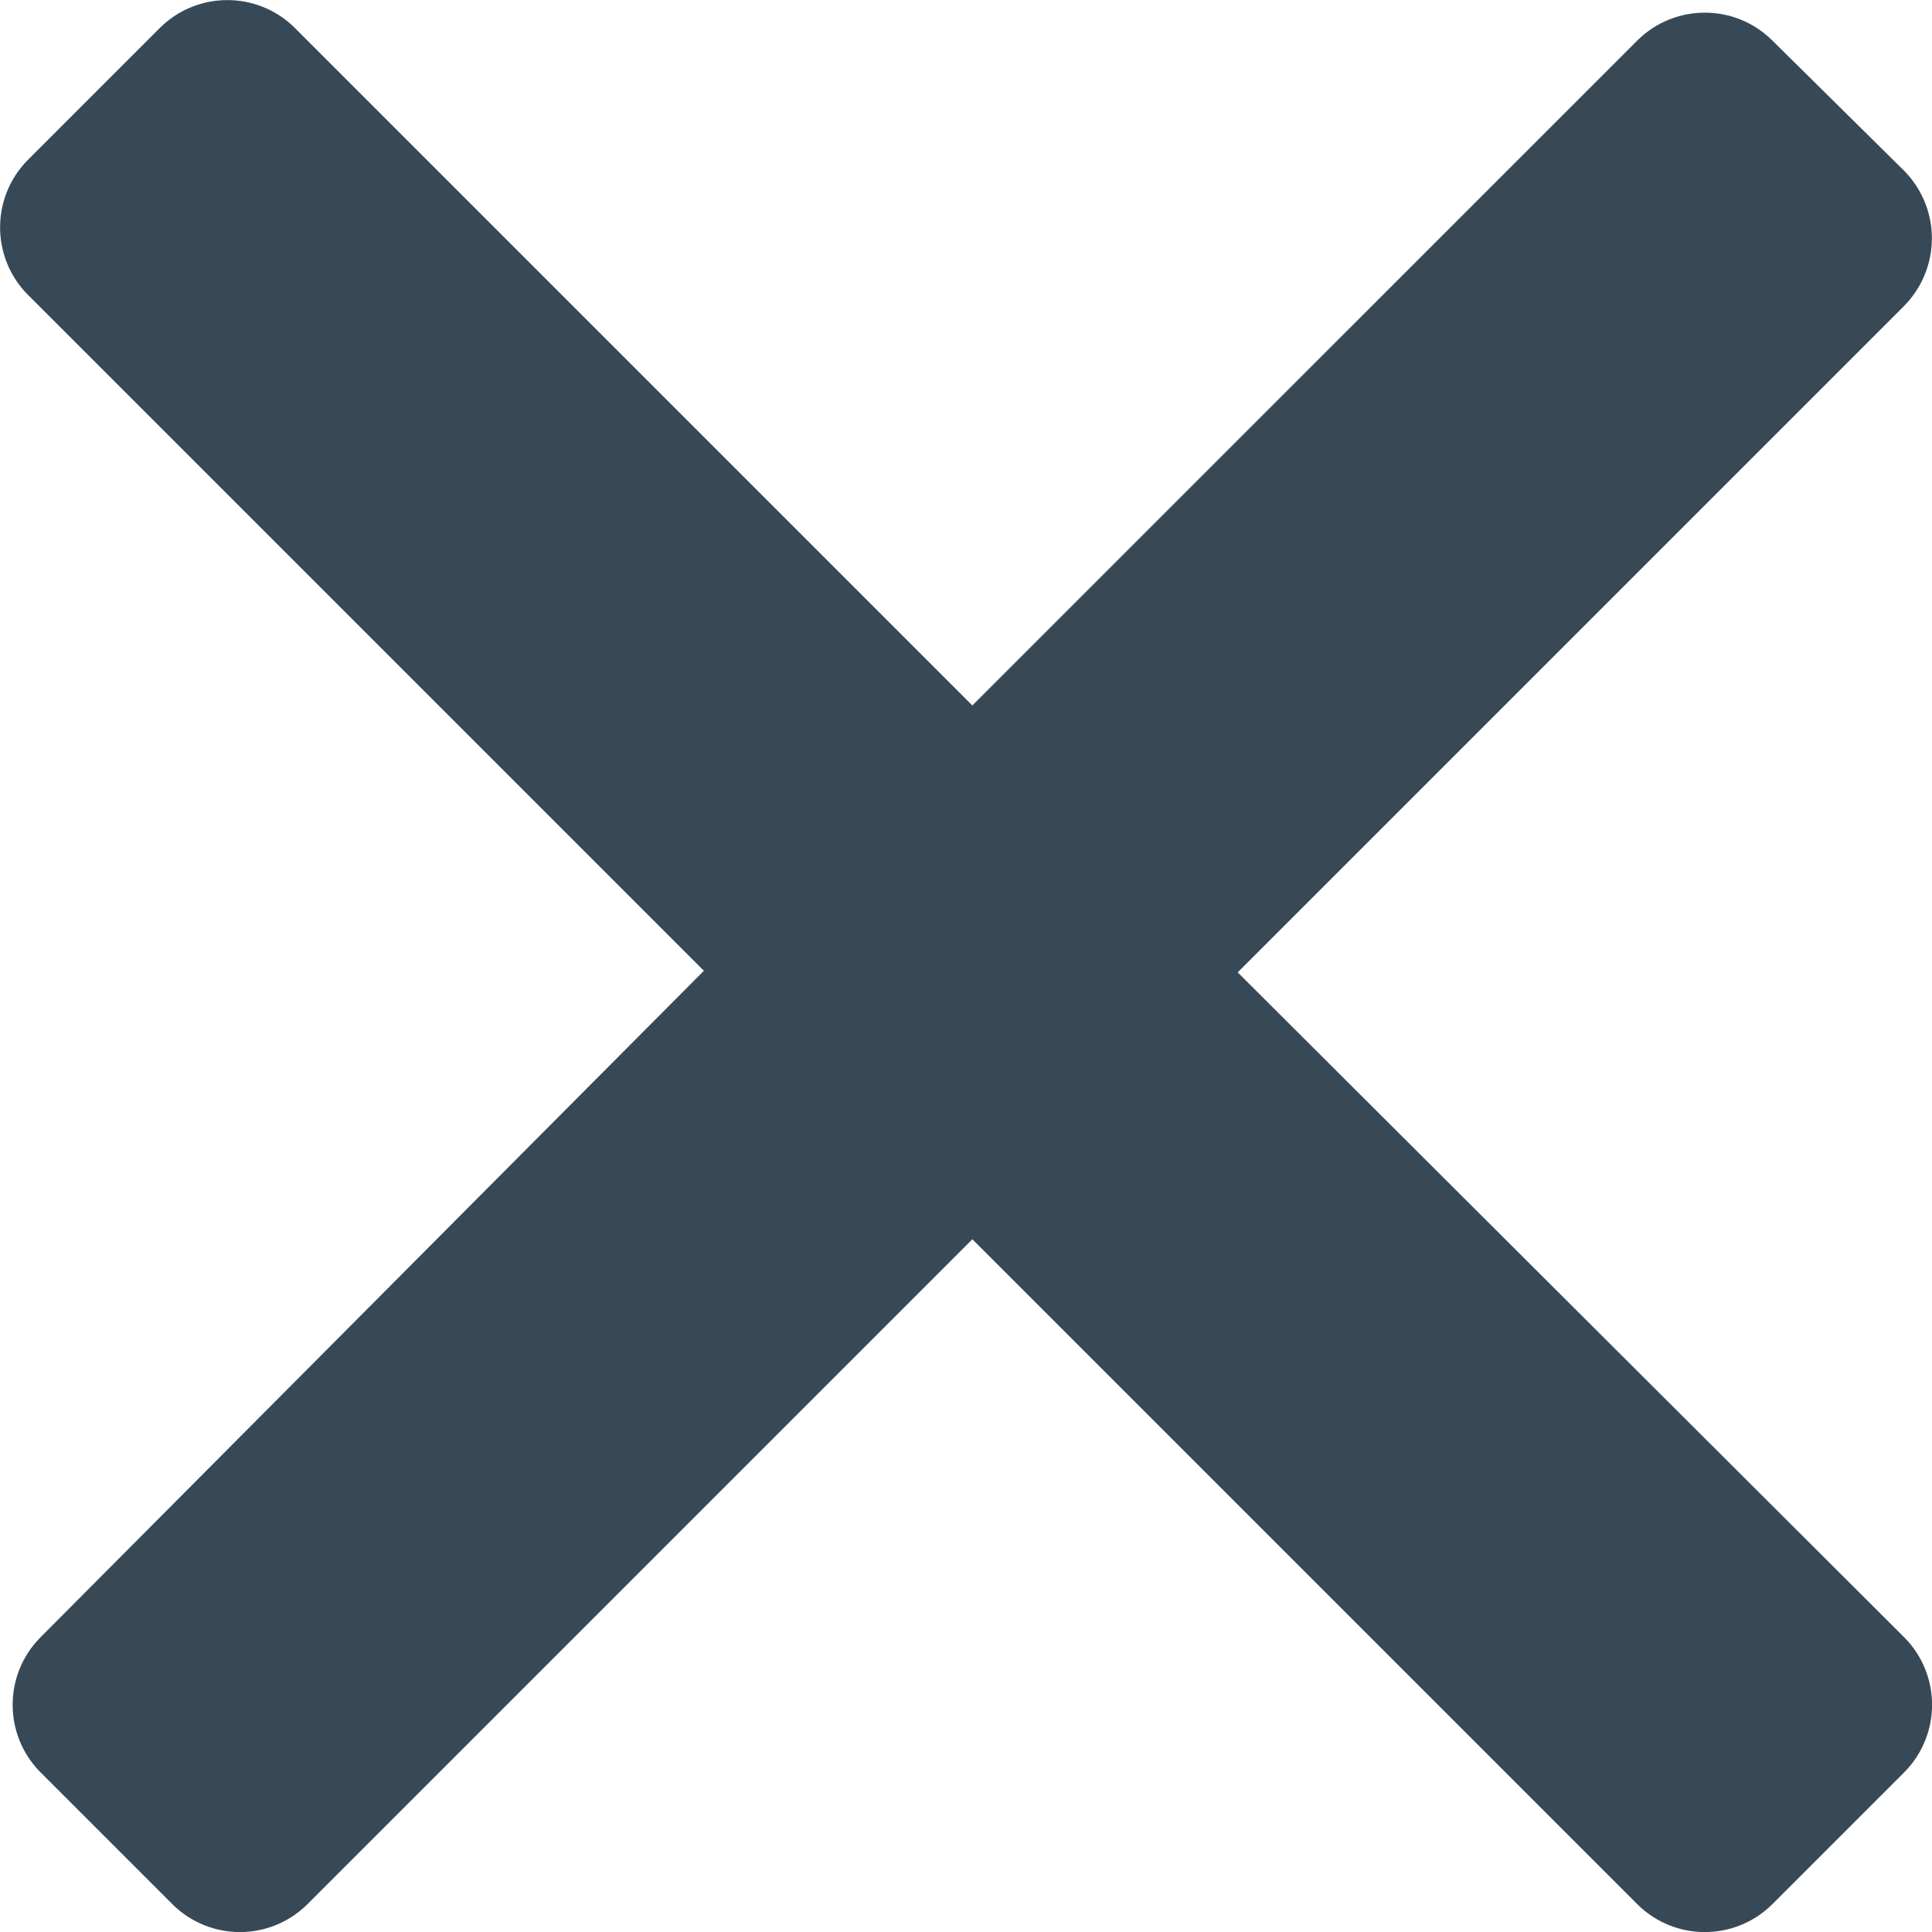
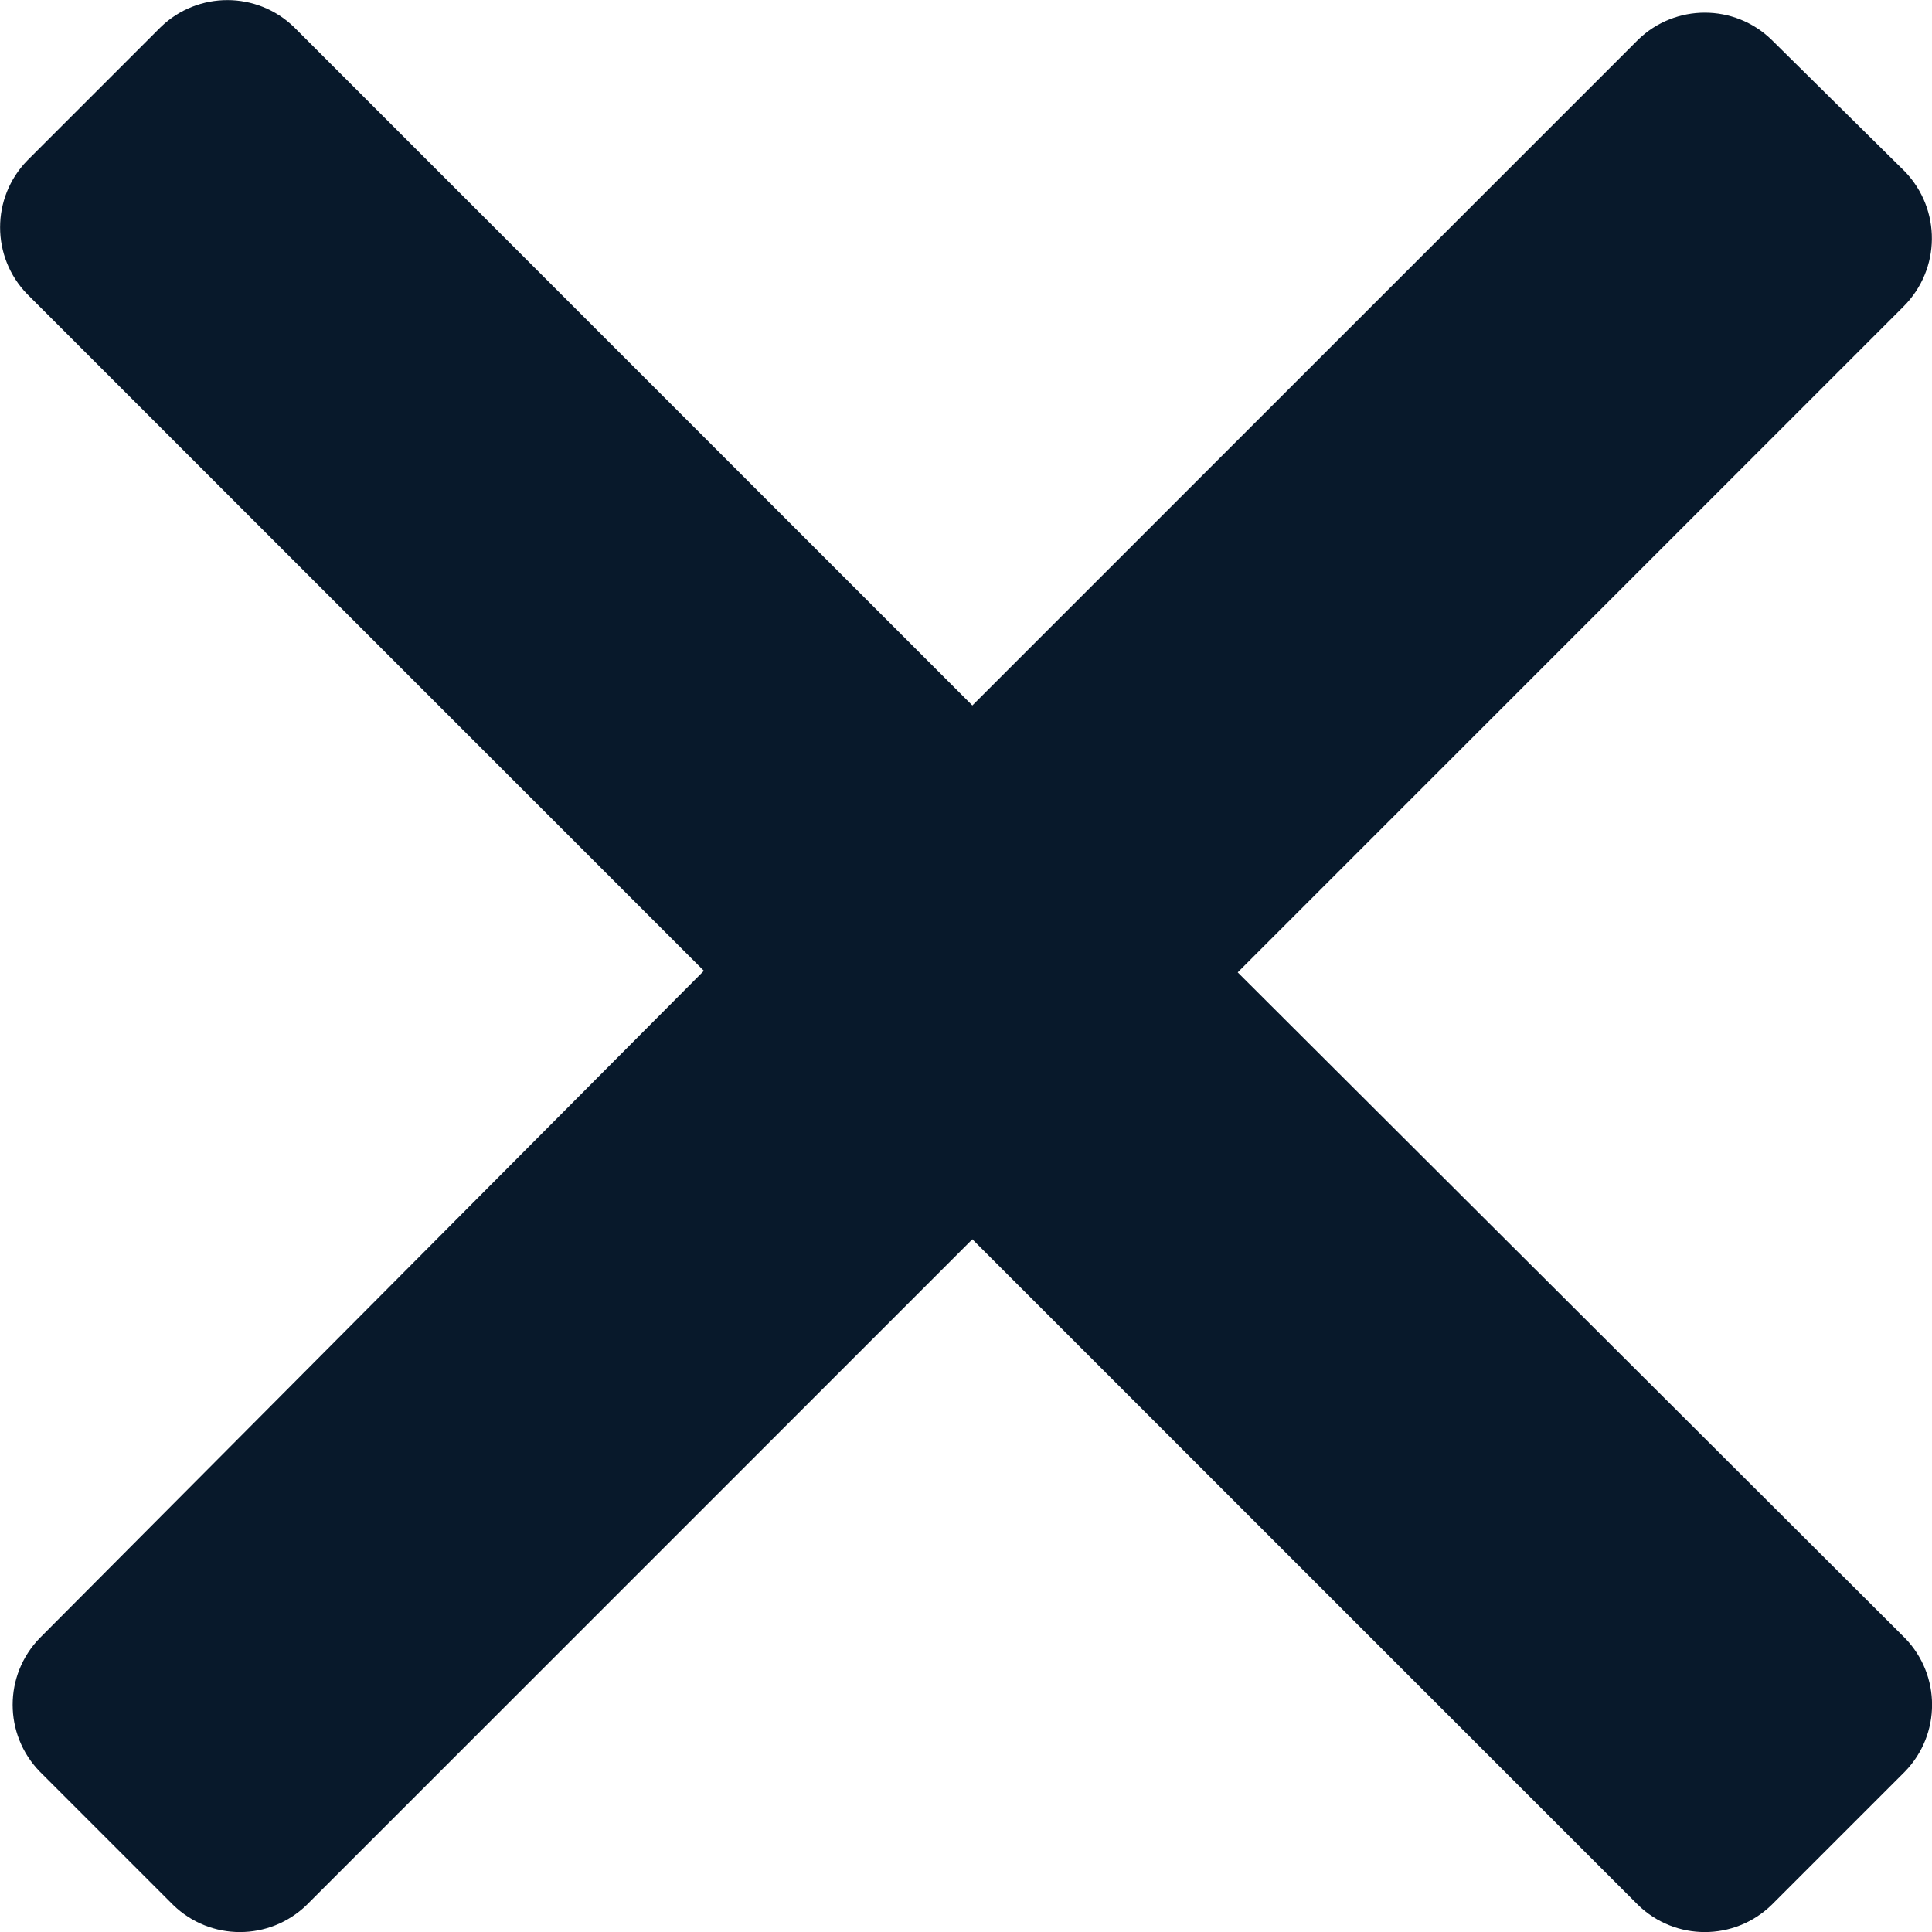
- <svg xmlns="http://www.w3.org/2000/svg" xml:space="preserve" viewBox="0 0 123.05 123.05" style="fill:#374957">
+ <svg xmlns="http://www.w3.org/2000/svg" xml:space="preserve" viewBox="0 0 123.05 123.05" style="fill:#08192b">
  <path d="m121.33 10.93-8.5-8.4a6.1 6.1 0 0 0-8.5 0l-42.4 42.4-43.2-43.2a6.1 6.1 0 0 0-8.5 0l-8.5 8.5a6.1 6.1 0 0 0 0 8.5l43.1 43.1-42.3 42.5a6.1 6.1 0 0 0 0 8.5l8.5 8.5a6.1 6.1 0 0 0 8.5 0l42.4-42.4 42.4 42.4a6.1 6.1 0 0 0 8.5 0l8.5-8.5a6.1 6.1 0 0 0 0-8.5l-42.5-42.4 42.4-42.4c2.4-2.4 2.4-6.2.1-8.6z" />
</svg>
